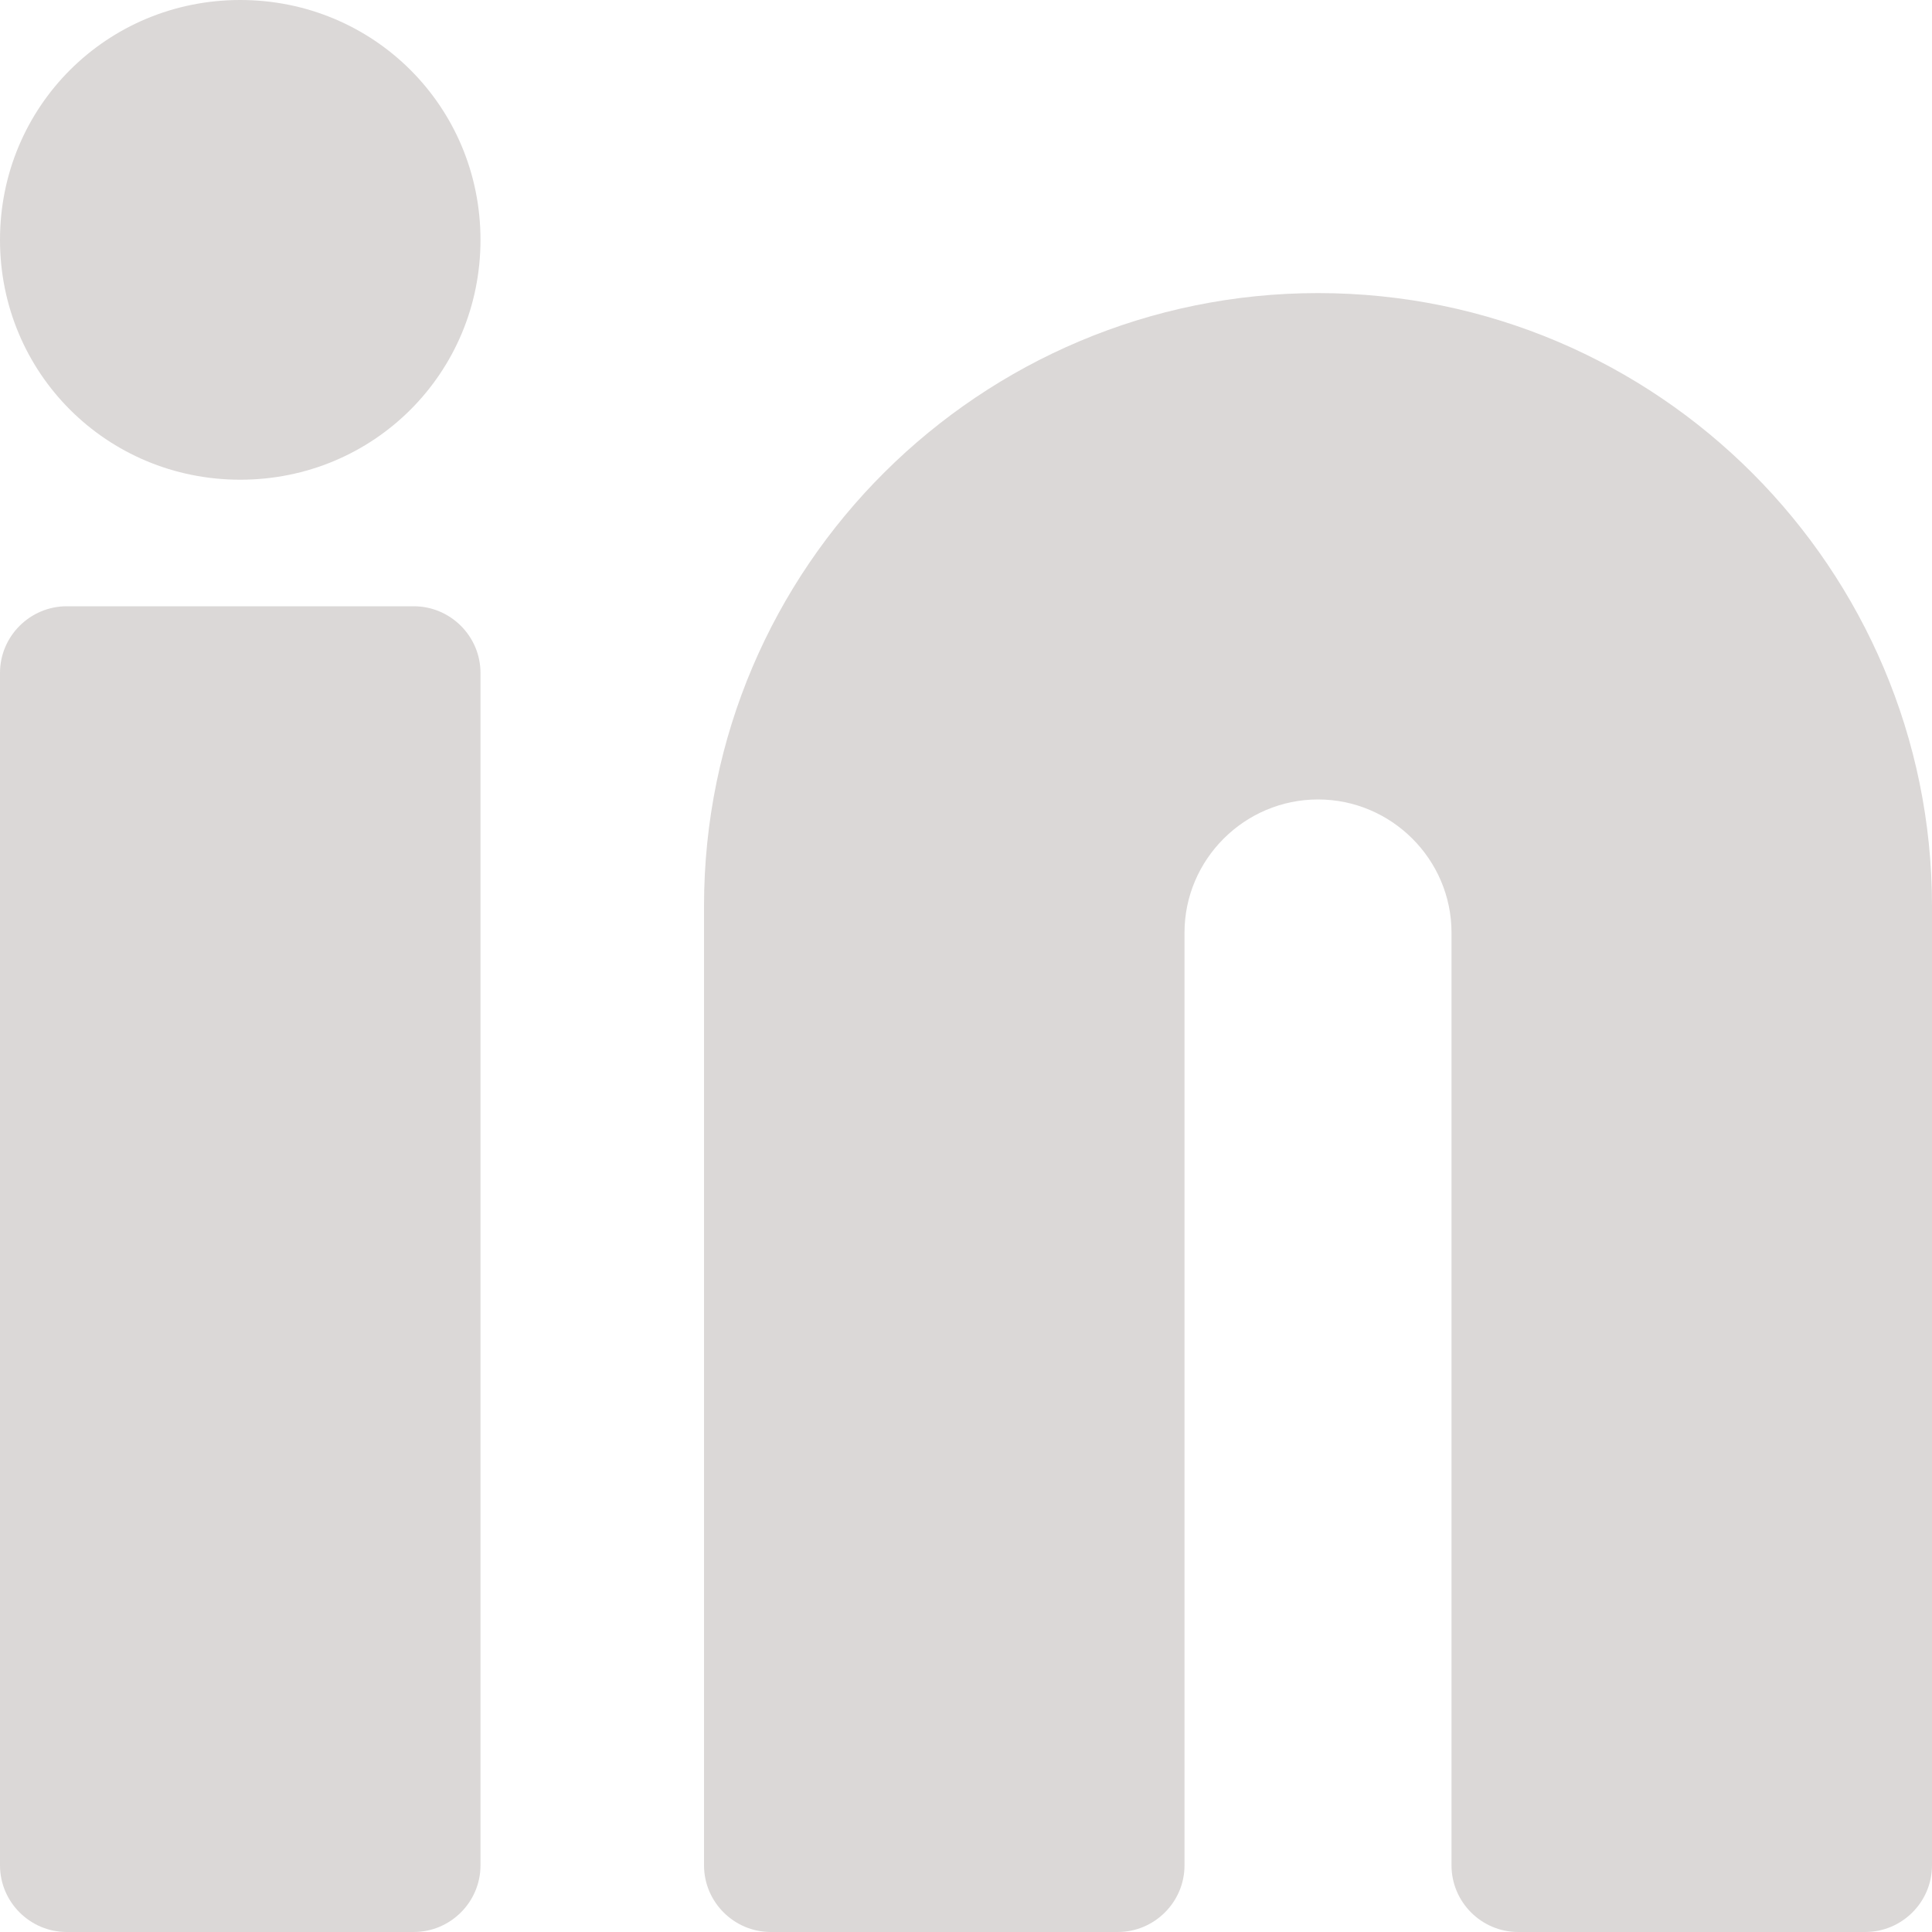
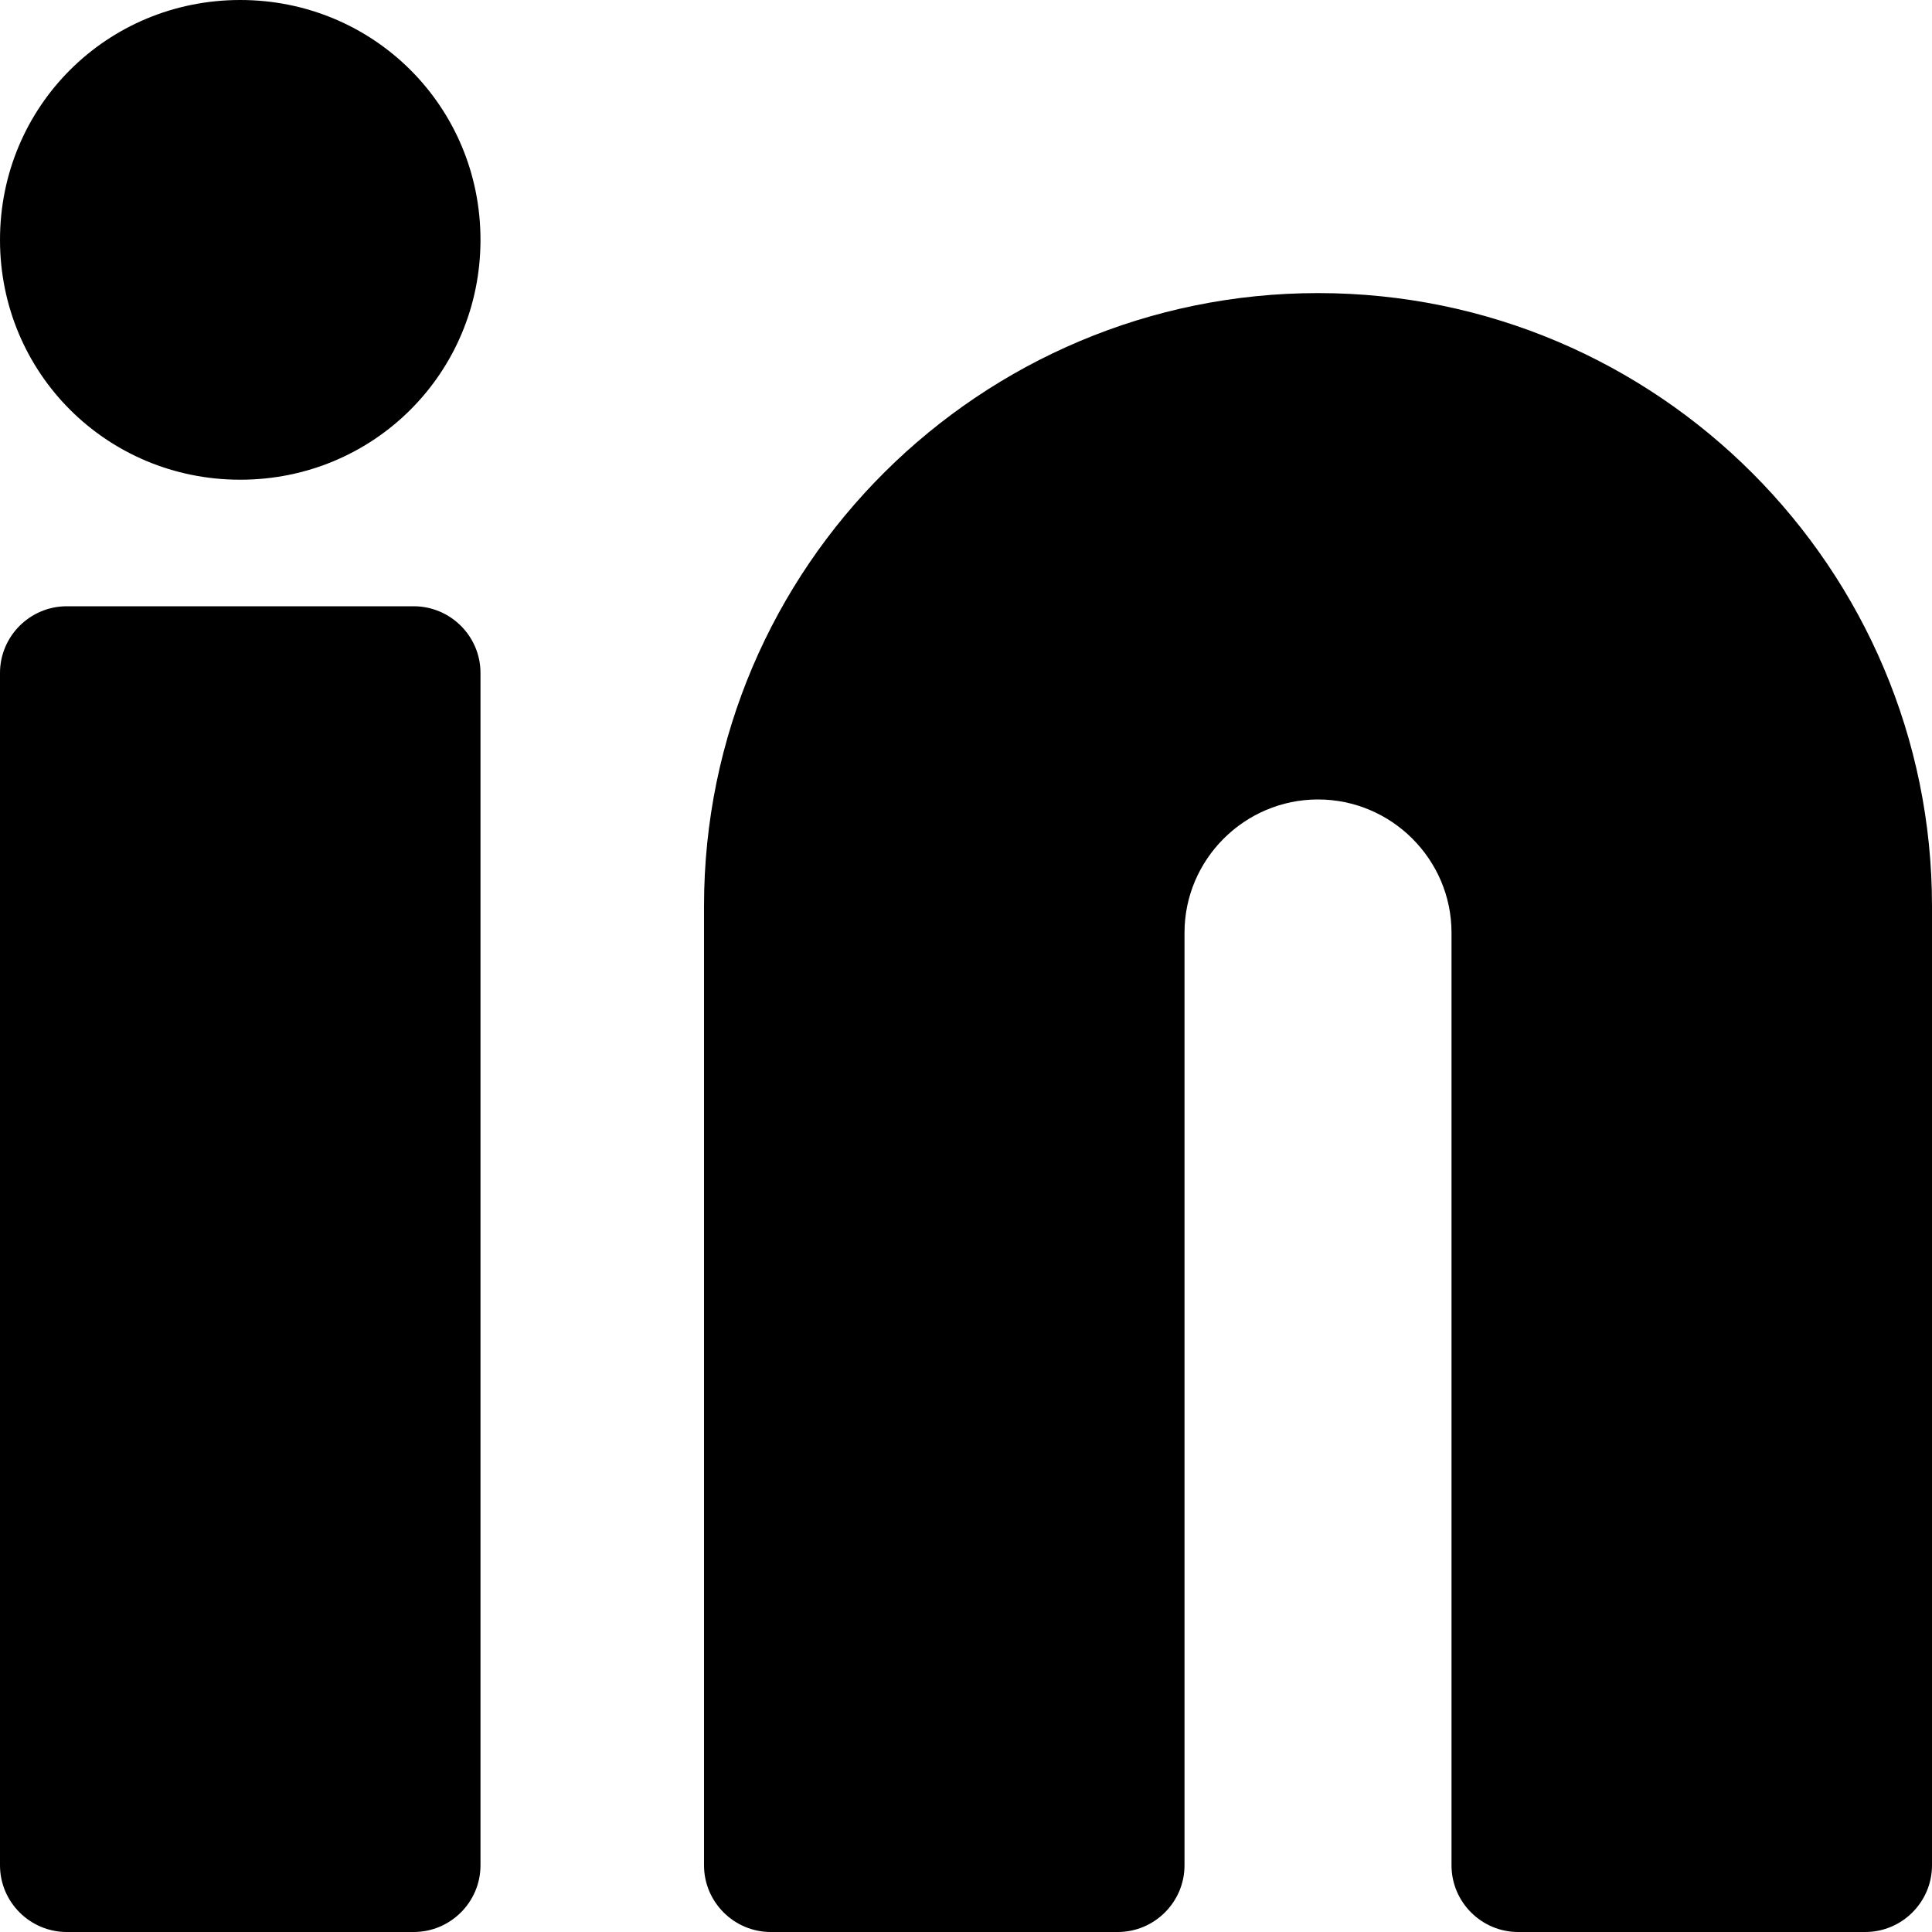
<svg xmlns="http://www.w3.org/2000/svg" width="20" height="20" viewBox="0 0 20 20" fill="none">
-   <path d="M13.644 3.034C10.155 3.034 7.288 5.862 7.288 9.379V19.31C7.288 19.69 7.599 20 7.979 20H11.571C11.951 20 12.262 19.69 12.262 19.31V9.655C12.262 8.896 12.884 8.276 13.644 8.276C14.404 8.276 15.026 8.896 15.026 9.655V19.31C15.026 19.69 15.336 20 15.716 20H19.309C19.689 20 20 19.69 20 19.31V9.379C20 5.896 17.167 3.034 13.644 3.034Z" fill="#DBD8D7" />
-   <path d="M4.283 6.276H0.691C0.311 6.276 0 6.586 0 6.966V19.31C0 19.69 0.311 20 0.691 20H4.283C4.663 20 4.974 19.69 4.974 19.31V6.966C4.974 6.586 4.663 6.276 4.283 6.276Z" fill="#DBD8D7" />
-   <path d="M2.487 0C1.105 0 0 1.103 0 2.483C0 3.862 1.105 4.966 2.487 4.966C3.869 4.966 4.974 3.862 4.974 2.483C4.974 1.103 3.869 0 2.487 0Z" fill="#DBD8D7" />
+   <path d="M13.644 3.034C10.155 3.034 7.288 5.862 7.288 9.379V19.31C7.288 19.69 7.599 20 7.979 20H11.571C11.951 20 12.262 19.69 12.262 19.31V9.655C12.262 8.896 12.884 8.276 13.644 8.276C14.404 8.276 15.026 8.896 15.026 9.655V19.31C15.026 19.69 15.336 20 15.716 20H19.309C19.689 20 20 19.69 20 19.31V9.379C20 5.896 17.167 3.034 13.644 3.034Z" fill="#000" />
+   <path d="M4.283 6.276H0.691C0.311 6.276 0 6.586 0 6.966V19.31C0 19.69 0.311 20 0.691 20H4.283C4.663 20 4.974 19.69 4.974 19.31V6.966C4.974 6.586 4.663 6.276 4.283 6.276Z" fill="#000" />
+   <path d="M2.487 0C1.105 0 0 1.103 0 2.483C0 3.862 1.105 4.966 2.487 4.966C3.869 4.966 4.974 3.862 4.974 2.483C4.974 1.103 3.869 0 2.487 0Z" fill="#000" />
</svg>
